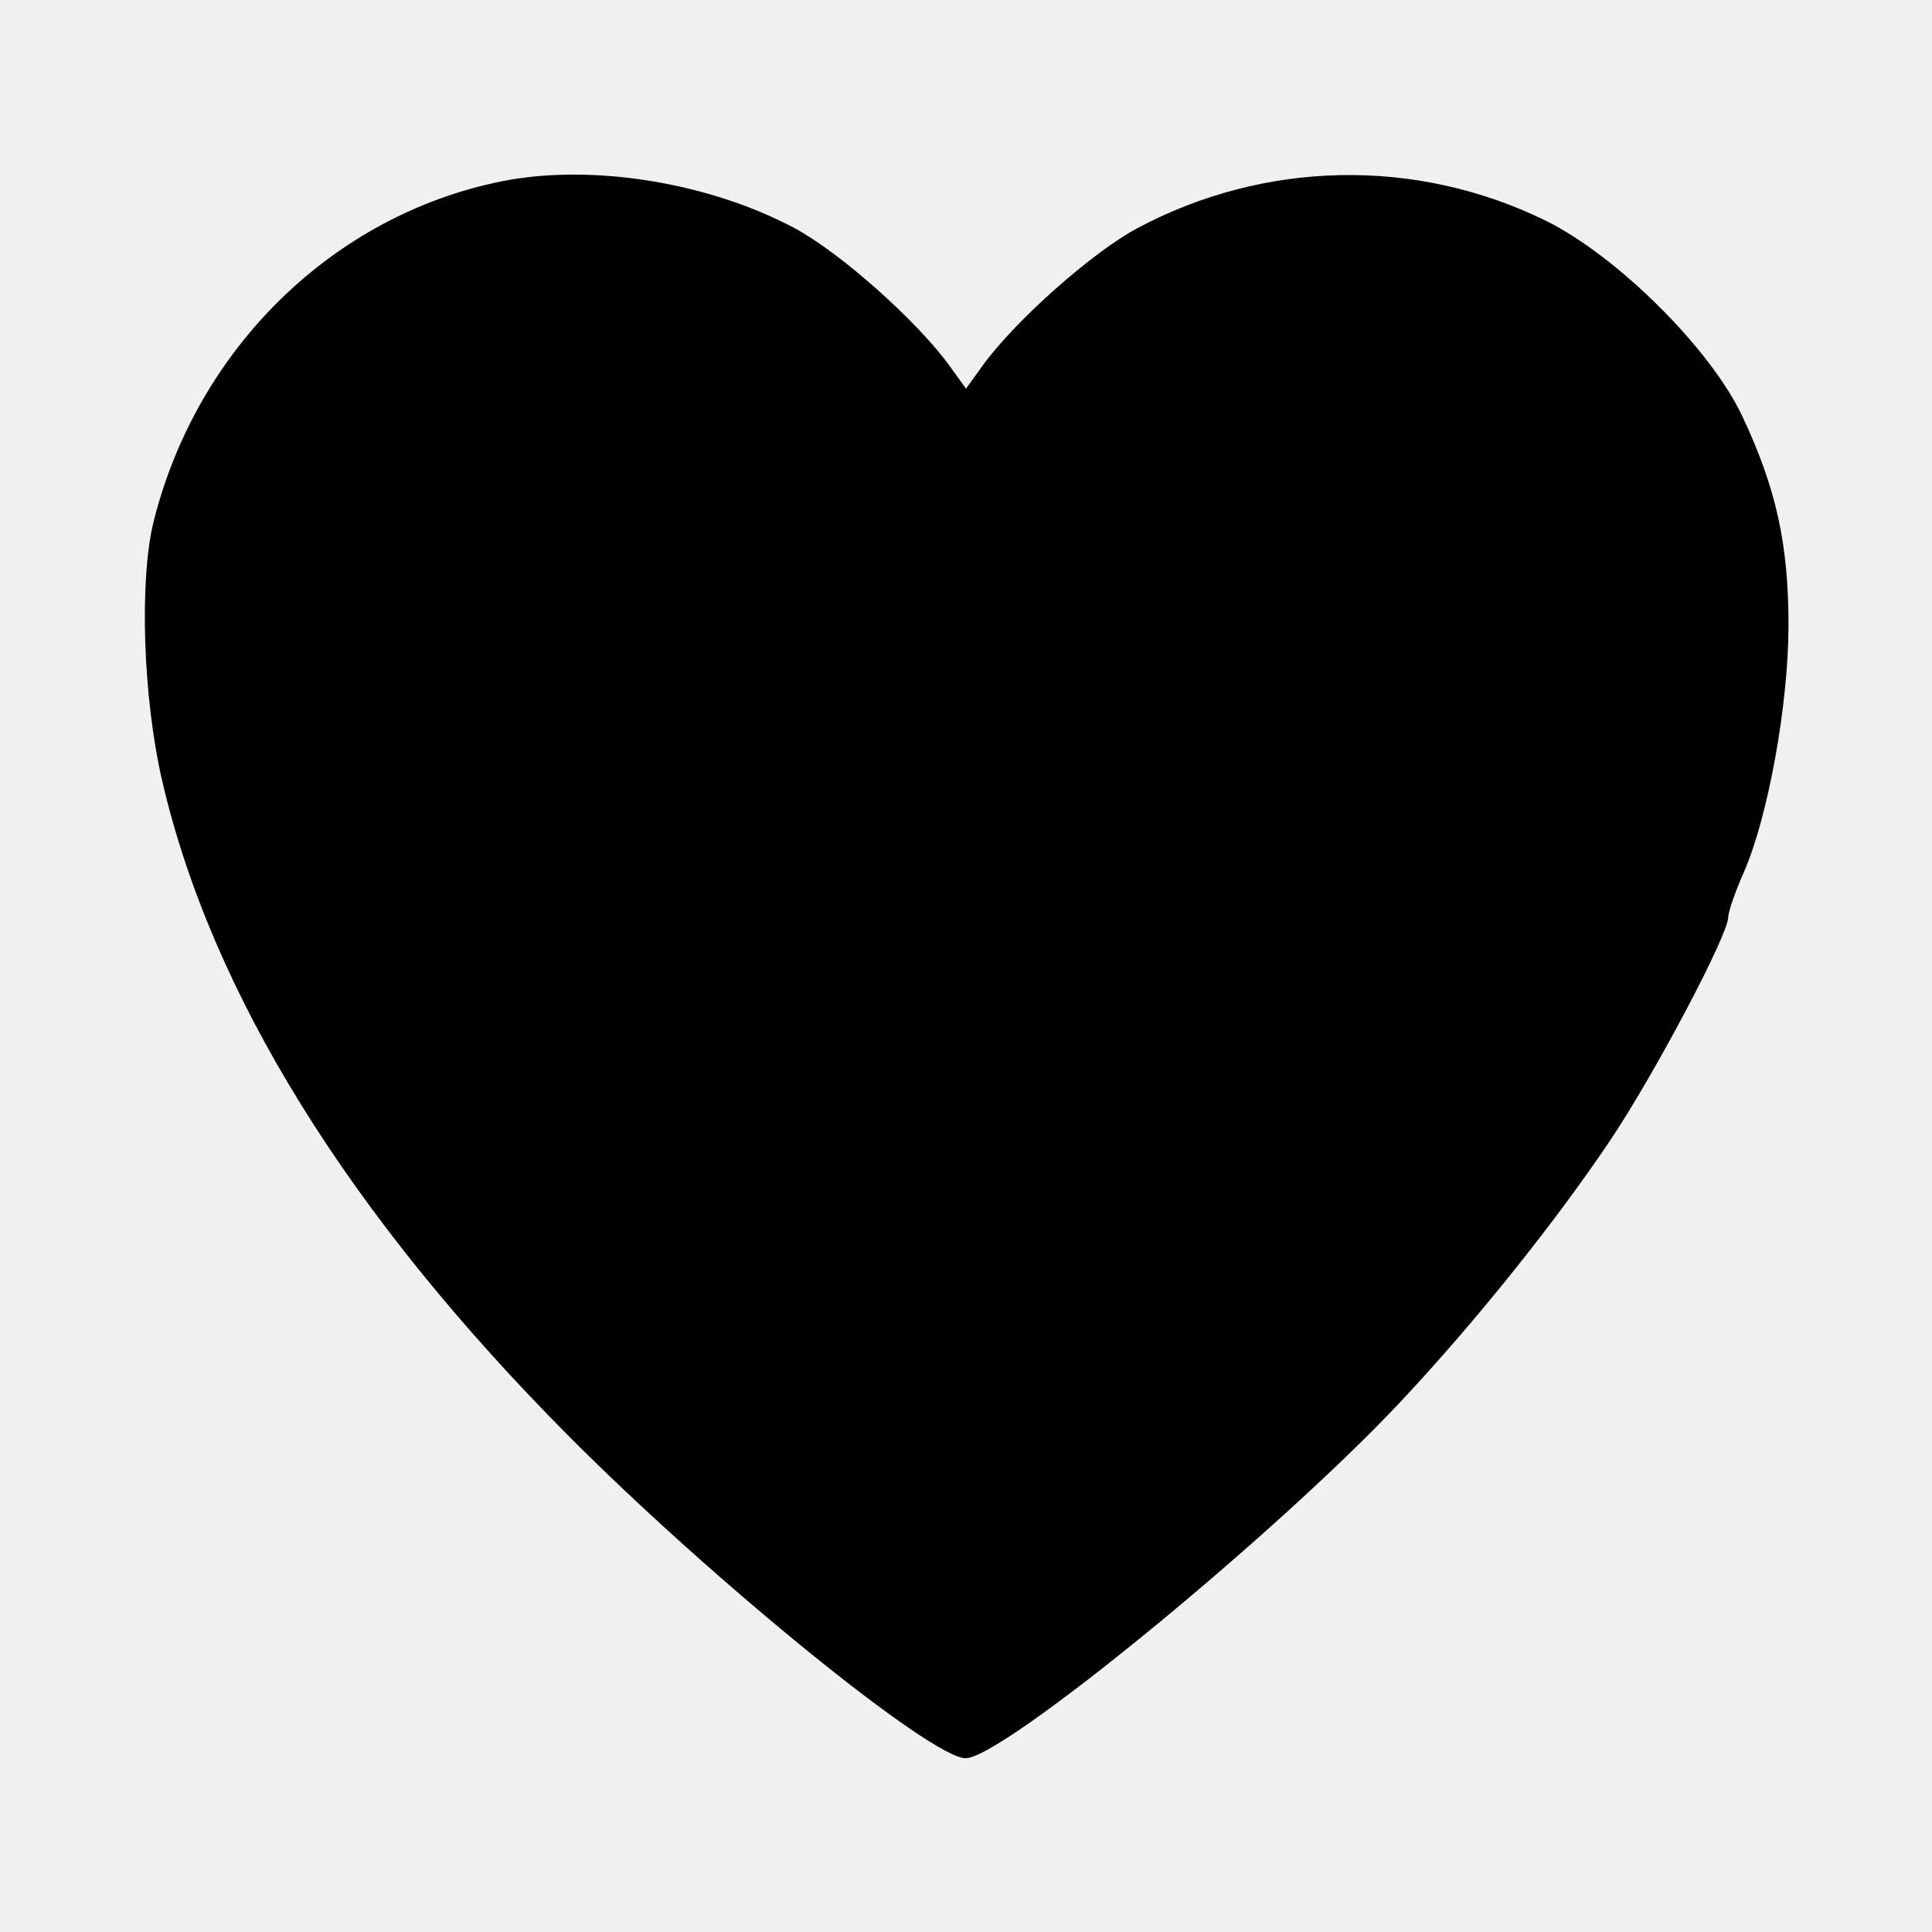
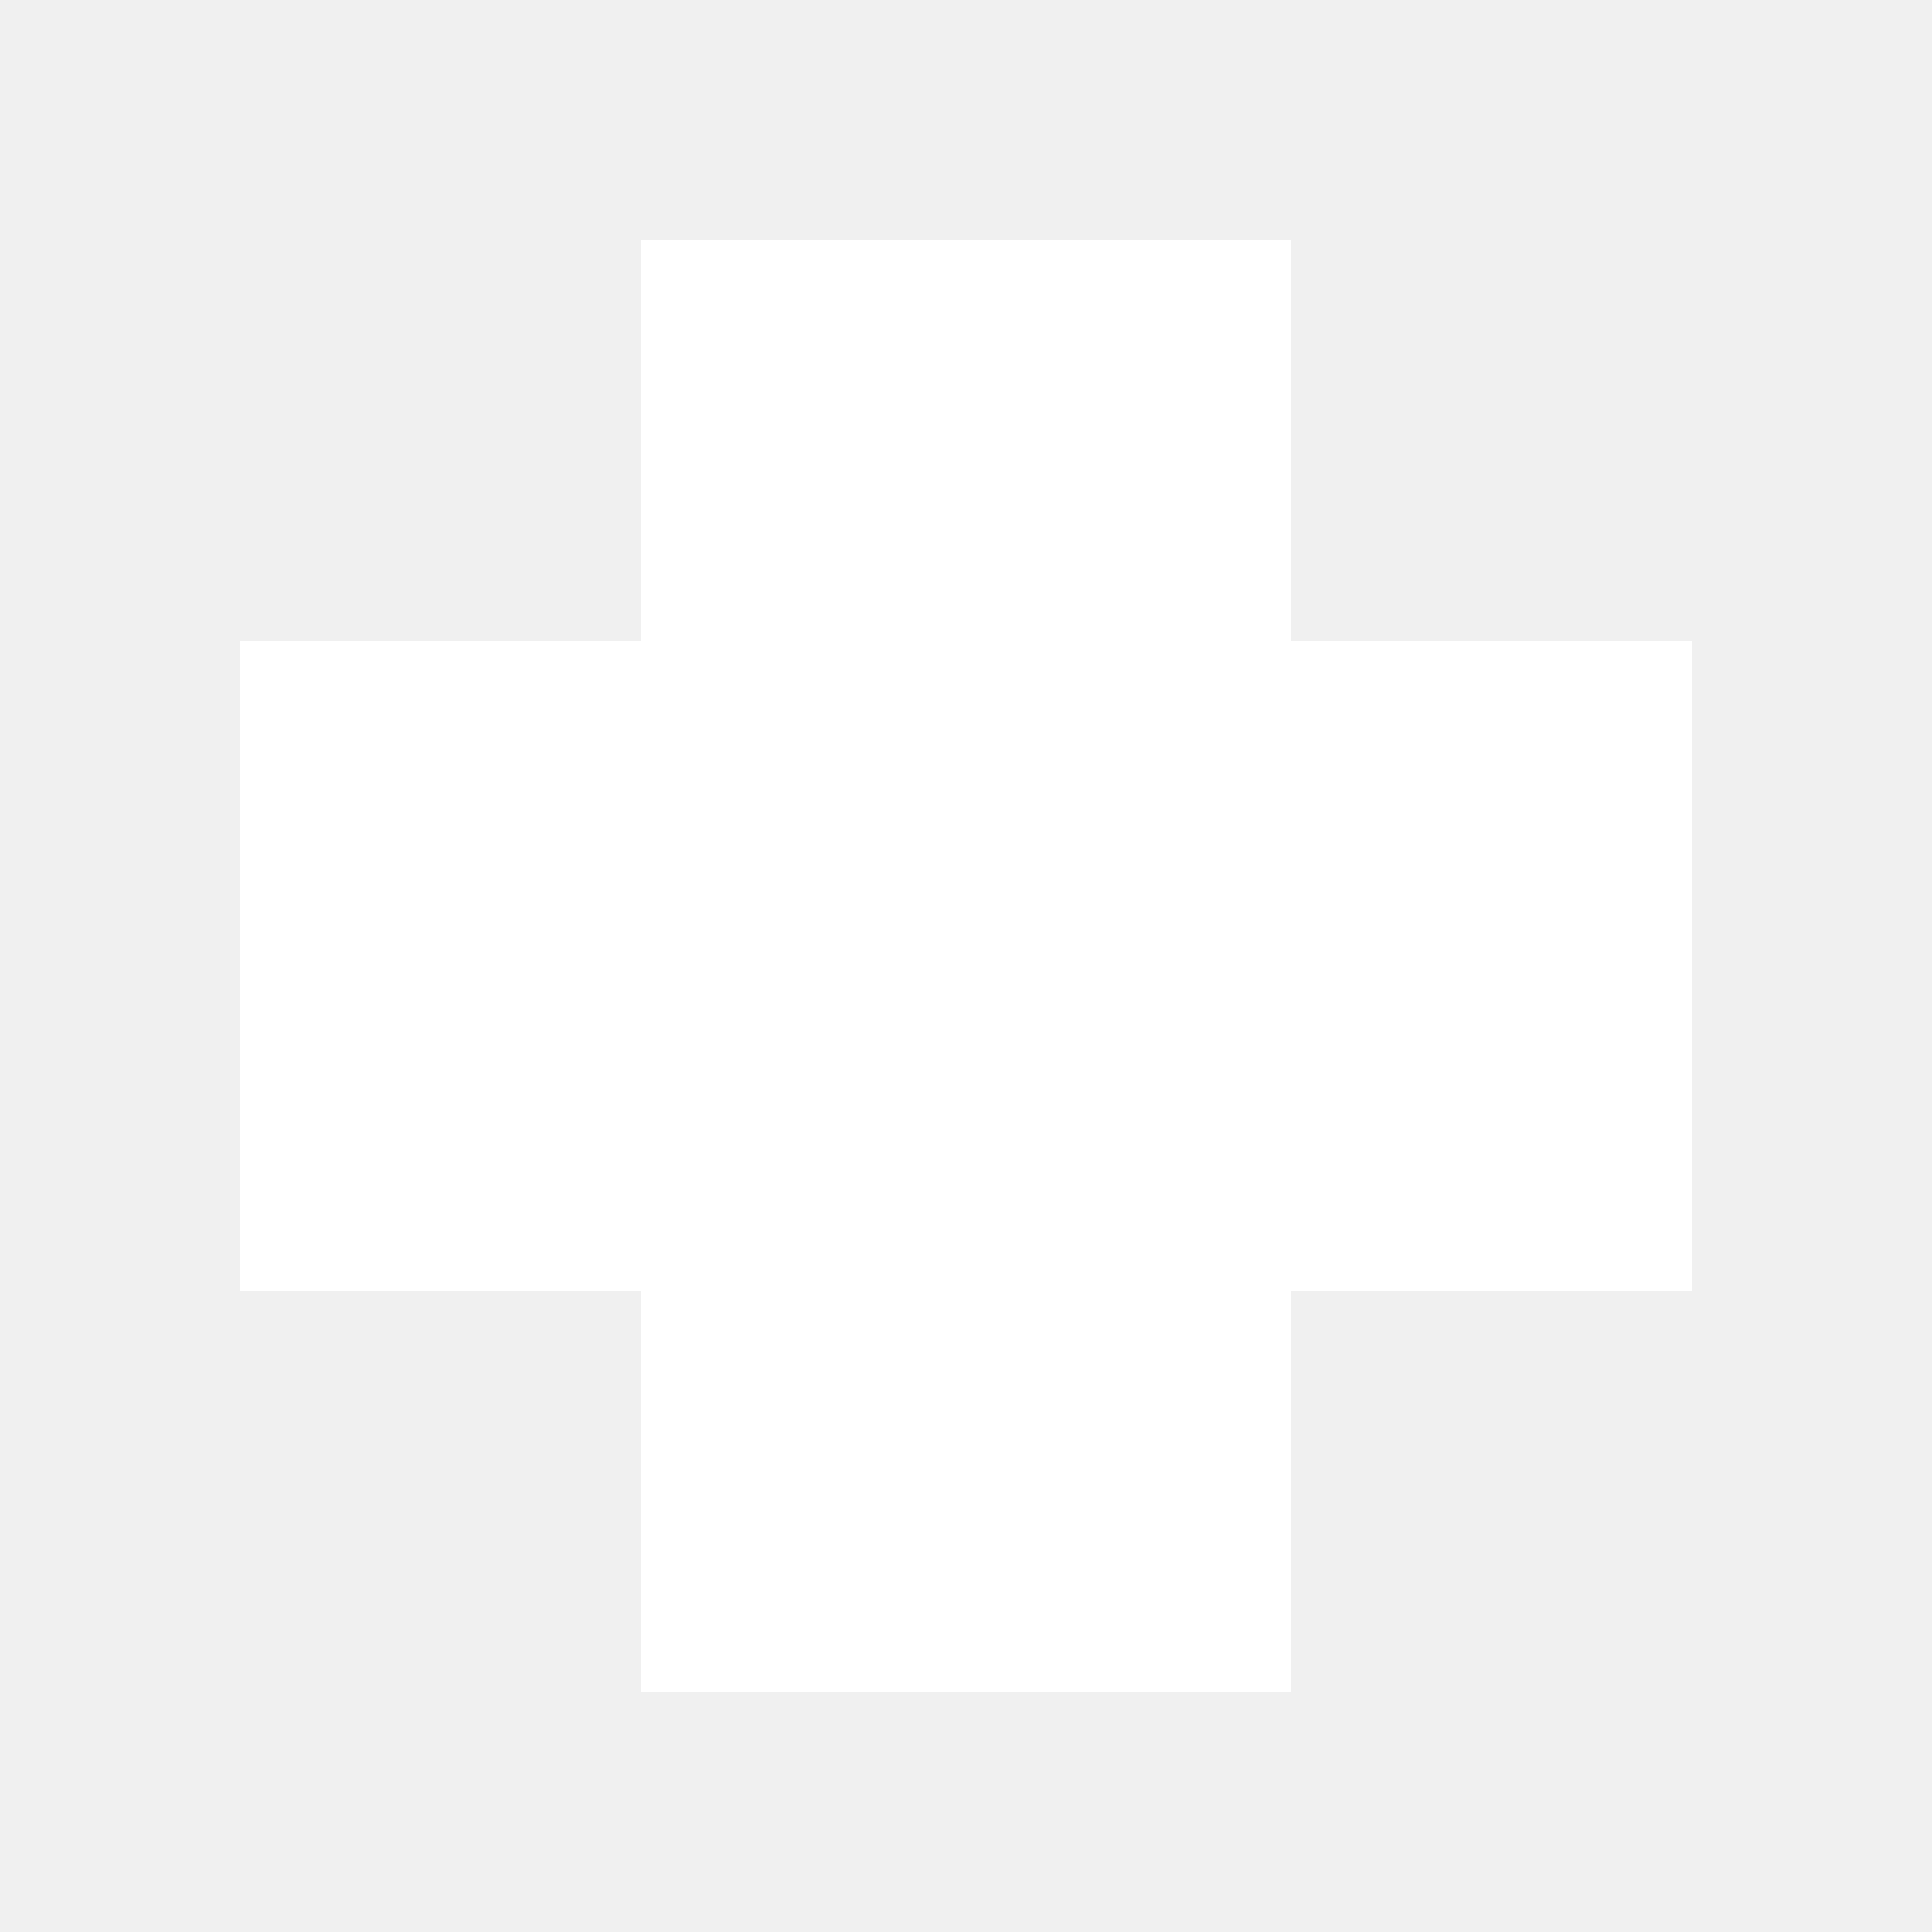
- <svg xmlns="http://www.w3.org/2000/svg" width="256" height="256" viewBox="0 0 256 256" version="1.1">
-   <path d="M 66.500 24.022 C 44.194 28.499, 26.161 46.086, 20.381 69 C 18.426 76.750, 18.935 92.463, 21.499 103.500 C 28.045 131.681, 46.232 160.992, 75.333 190.259 C 94.467 209.503, 123.321 232.933, 127.940 232.977 C 132.818 233.023, 168.863 203.506, 185.414 185.912 C 195.330 175.371, 206.039 162.026, 213.429 151 C 219.234 142.340, 229 123.860, 229 121.537 C 229 120.831, 229.908 118.201, 231.018 115.692 C 234.246 108.395, 236.967 93.466, 236.984 82.960 C 237.002 72.118, 235.352 64.645, 230.825 55.073 C 226.597 46.135, 214.154 33.801, 204.711 29.191 C 187.618 20.845, 167.610 21.229, 150.728 30.225 C 144.708 33.433, 134.450 42.549, 130.162 48.500 L 128 51.500 125.838 48.500 C 121.550 42.549, 111.292 33.433, 105.272 30.225 C 93.846 24.136, 78.313 21.651, 66.500 24.022" stroke="none" fill-rule="evenodd" />
+ <svg xmlns="http://www.w3.org/2000/svg" width="20" height="20" viewBox="0 0 20 20" fill="none">
+   <path d="M6.635 2.48V6.634H2.48V13.365H6.635V17.52H13.366V13.365H17.52V6.634H13.366V2.48H6.635Z" fill="white" />
</svg>
